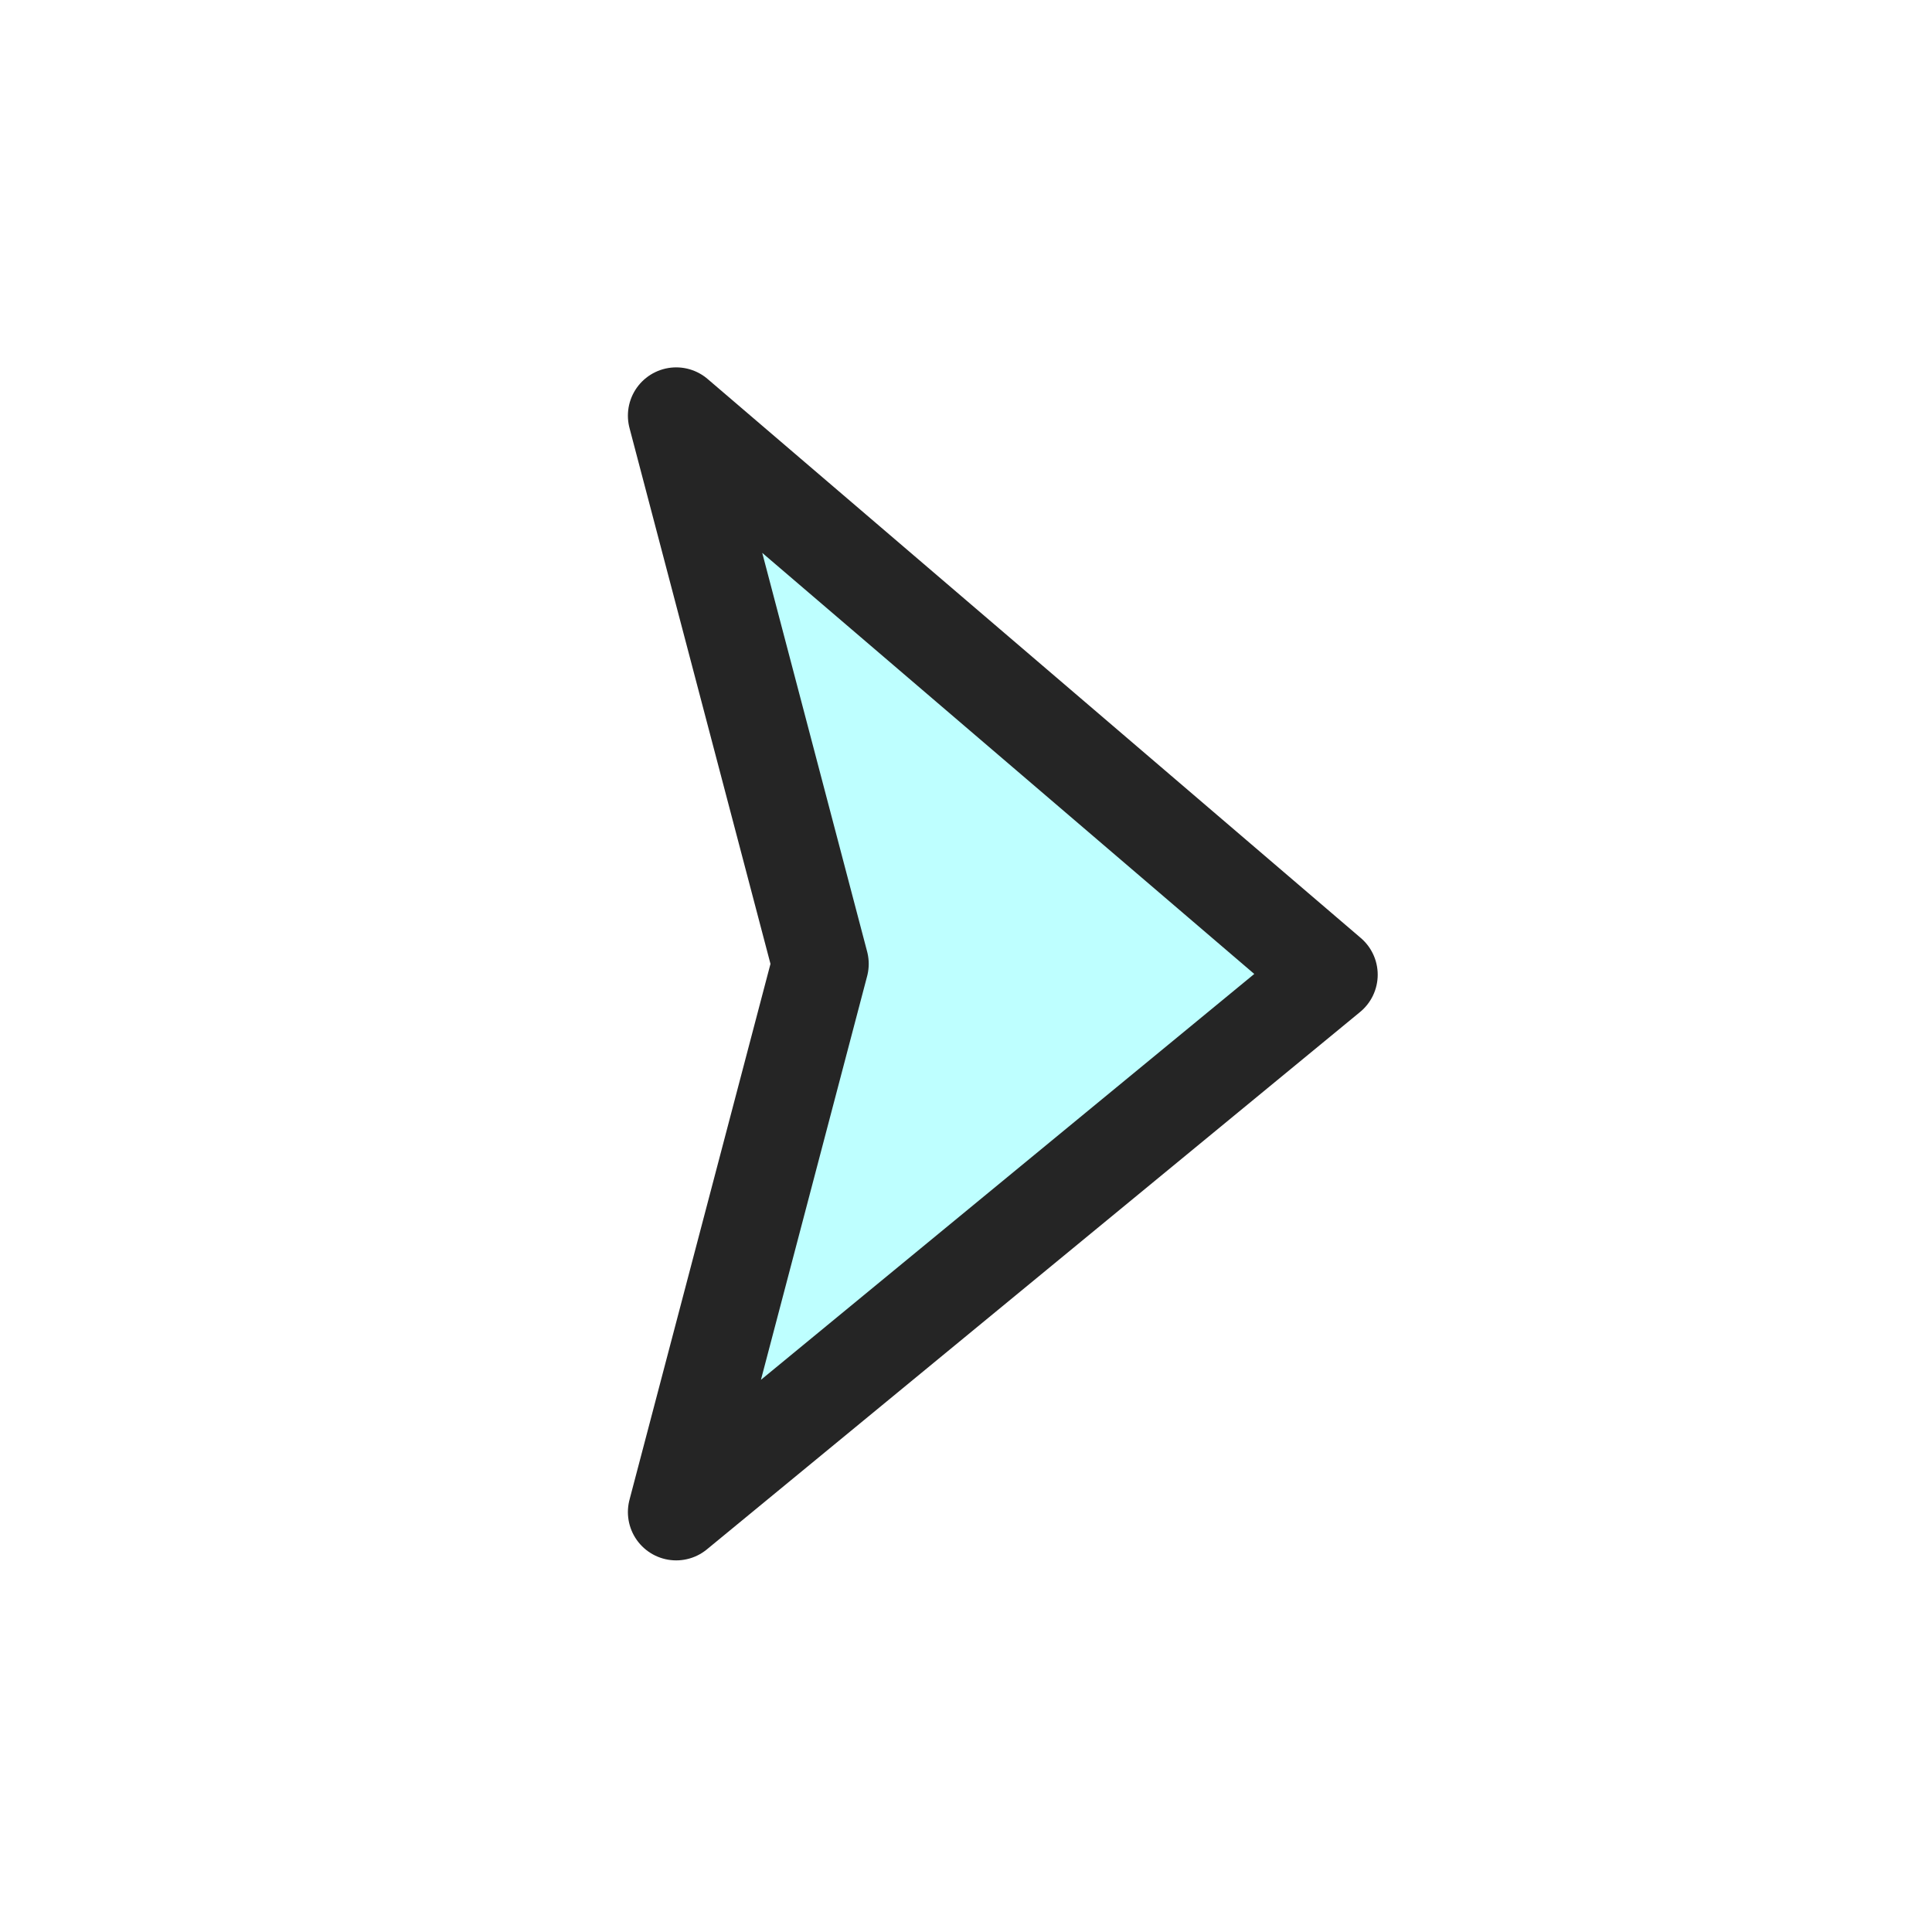
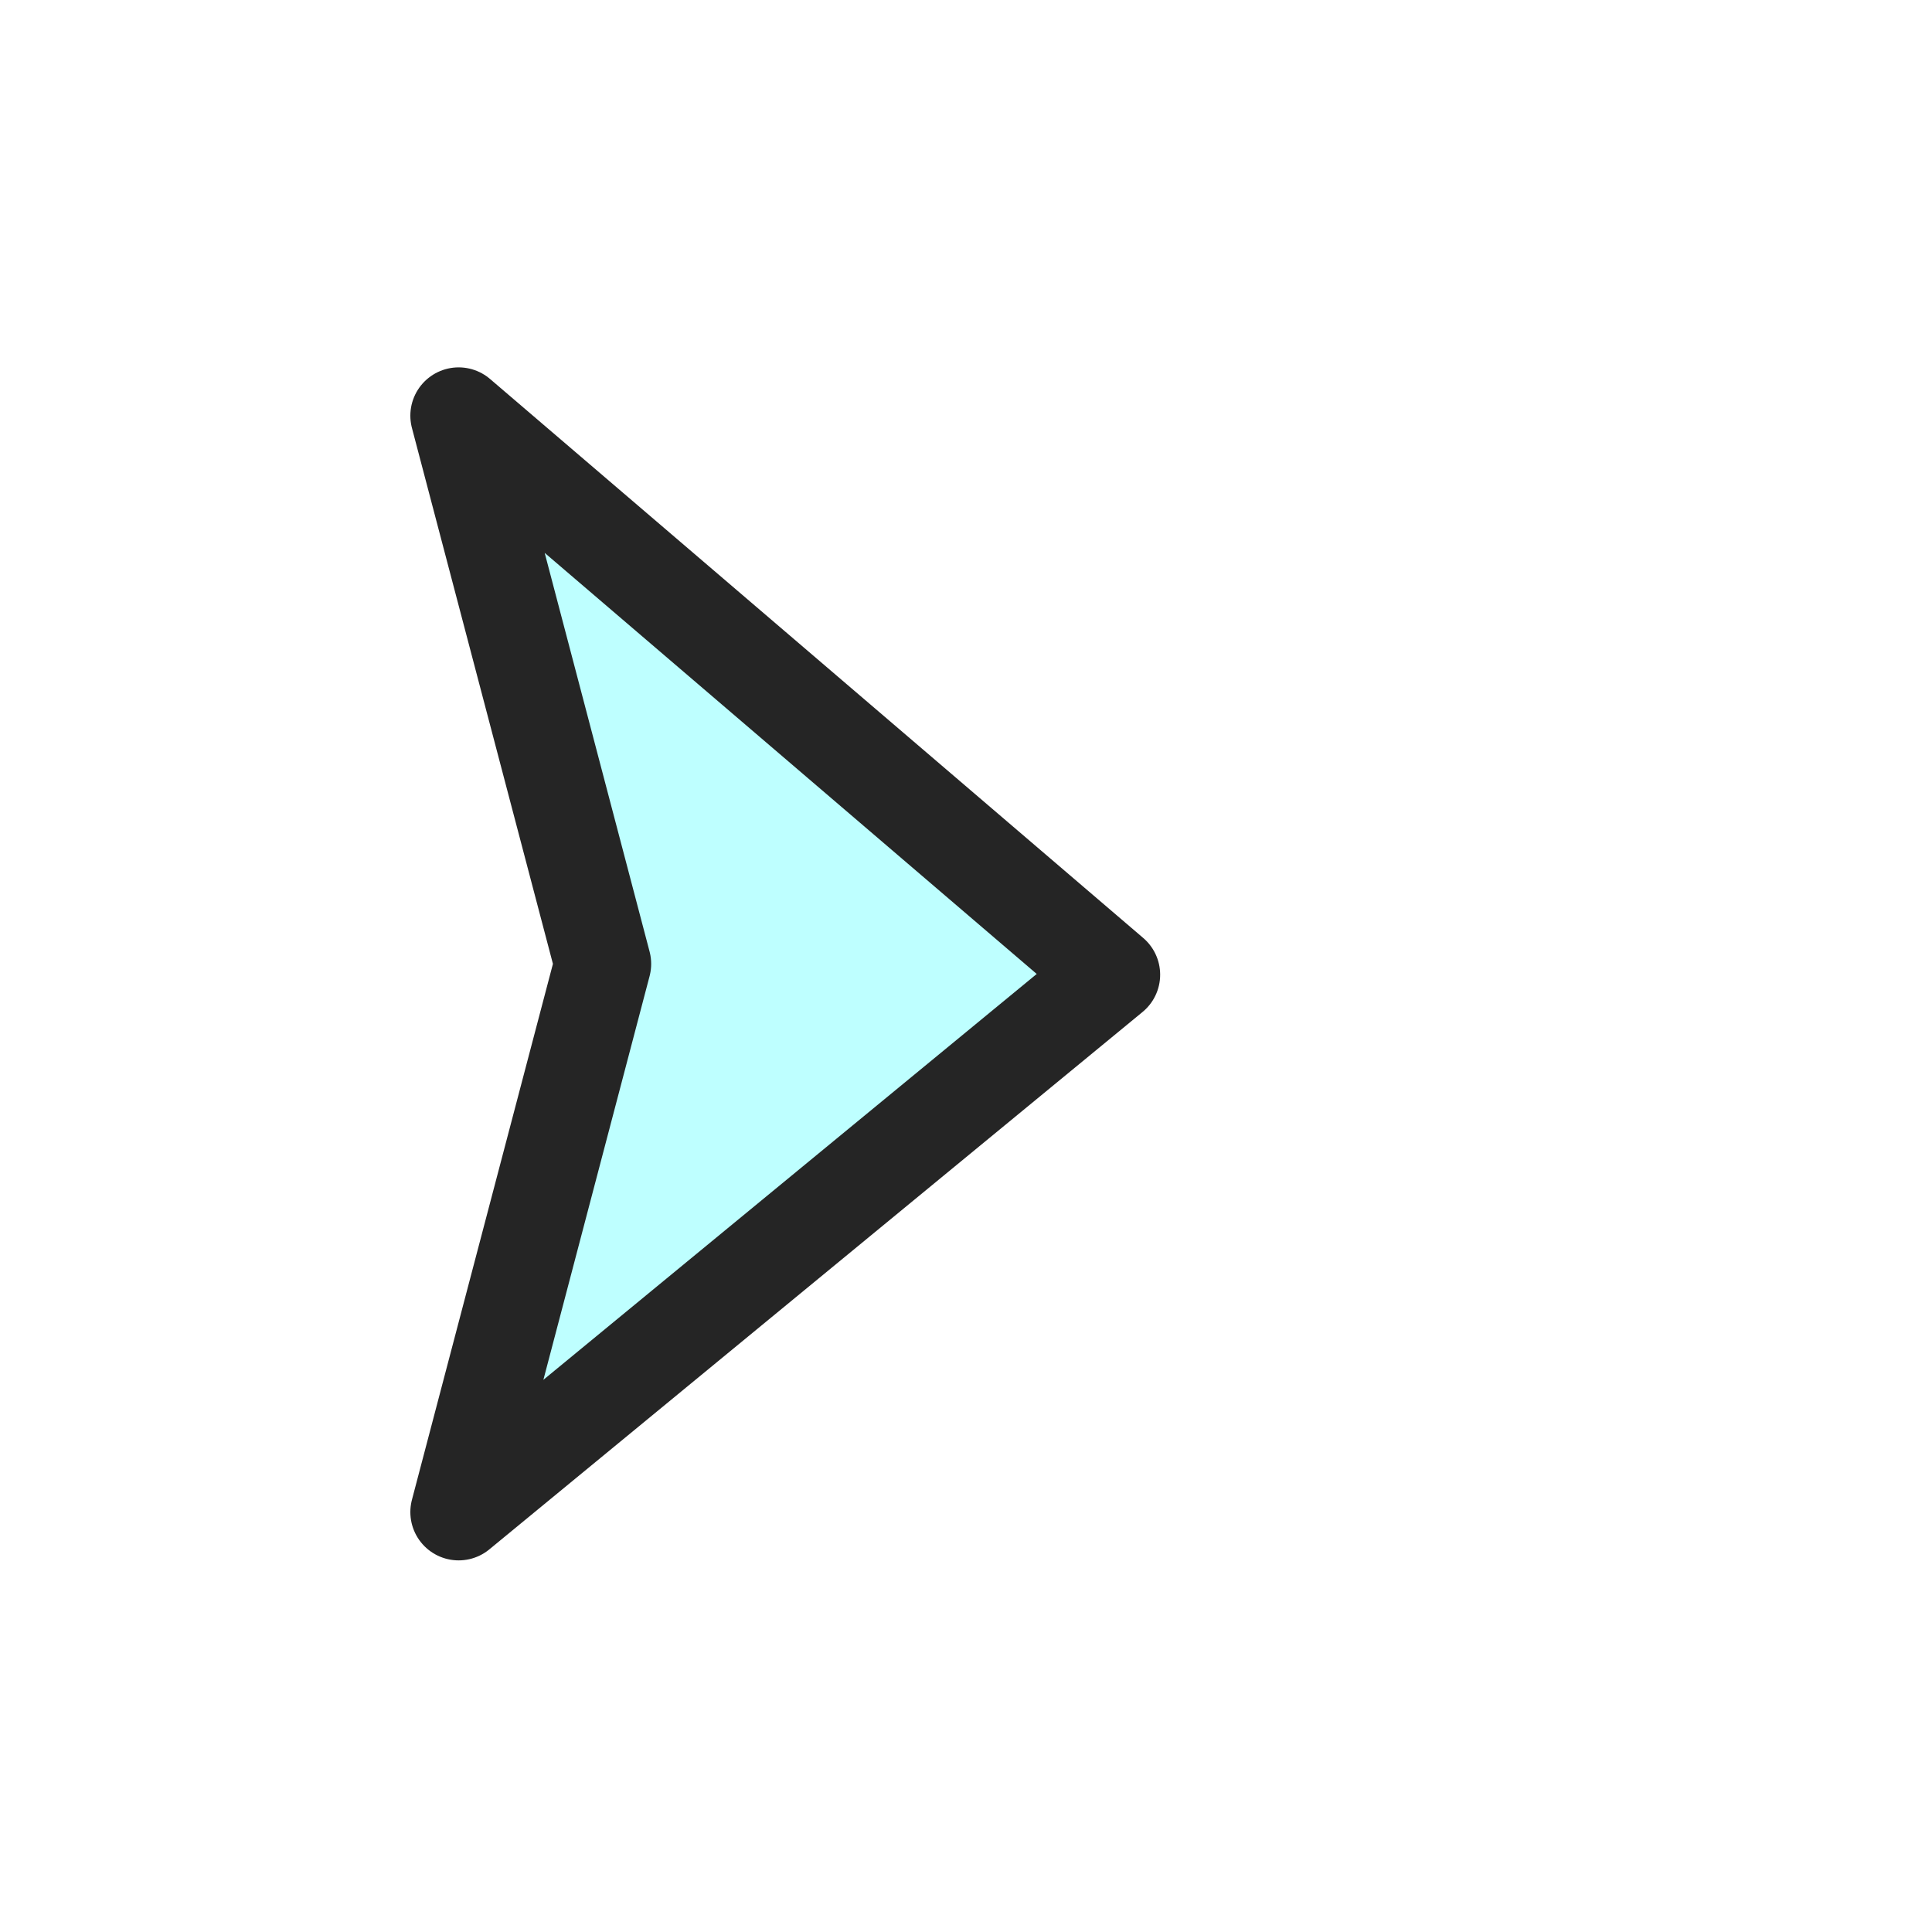
<svg xmlns="http://www.w3.org/2000/svg" width="20" height="20" id="svg2" version="1.1" viewBox="0 0 20 20">
  <defs id="defs4" />
  <g id="layer1" transform="translate(-1074.066,-336.598)">
-     <g transform="translate(7.000016,-5.5)" id="layer1-4">
+     <g transform="translate(4.747914,-5.5)" id="layer1-4">
      <path id="path2474" d="m 1074.066,357.751 6.762,-5.563 -6.762,-5.787 1.493,5.675 z" style="opacity:1;fill:#beffff;fill-opacity:1;stroke:#252525;stroke-width:1;stroke-linecap:round;stroke-linejoin:round;stroke-miterlimit:4;stroke-dasharray:none;stroke-dashoffset:0;stroke-opacity:1" />
    </g>
  </g>
</svg>
